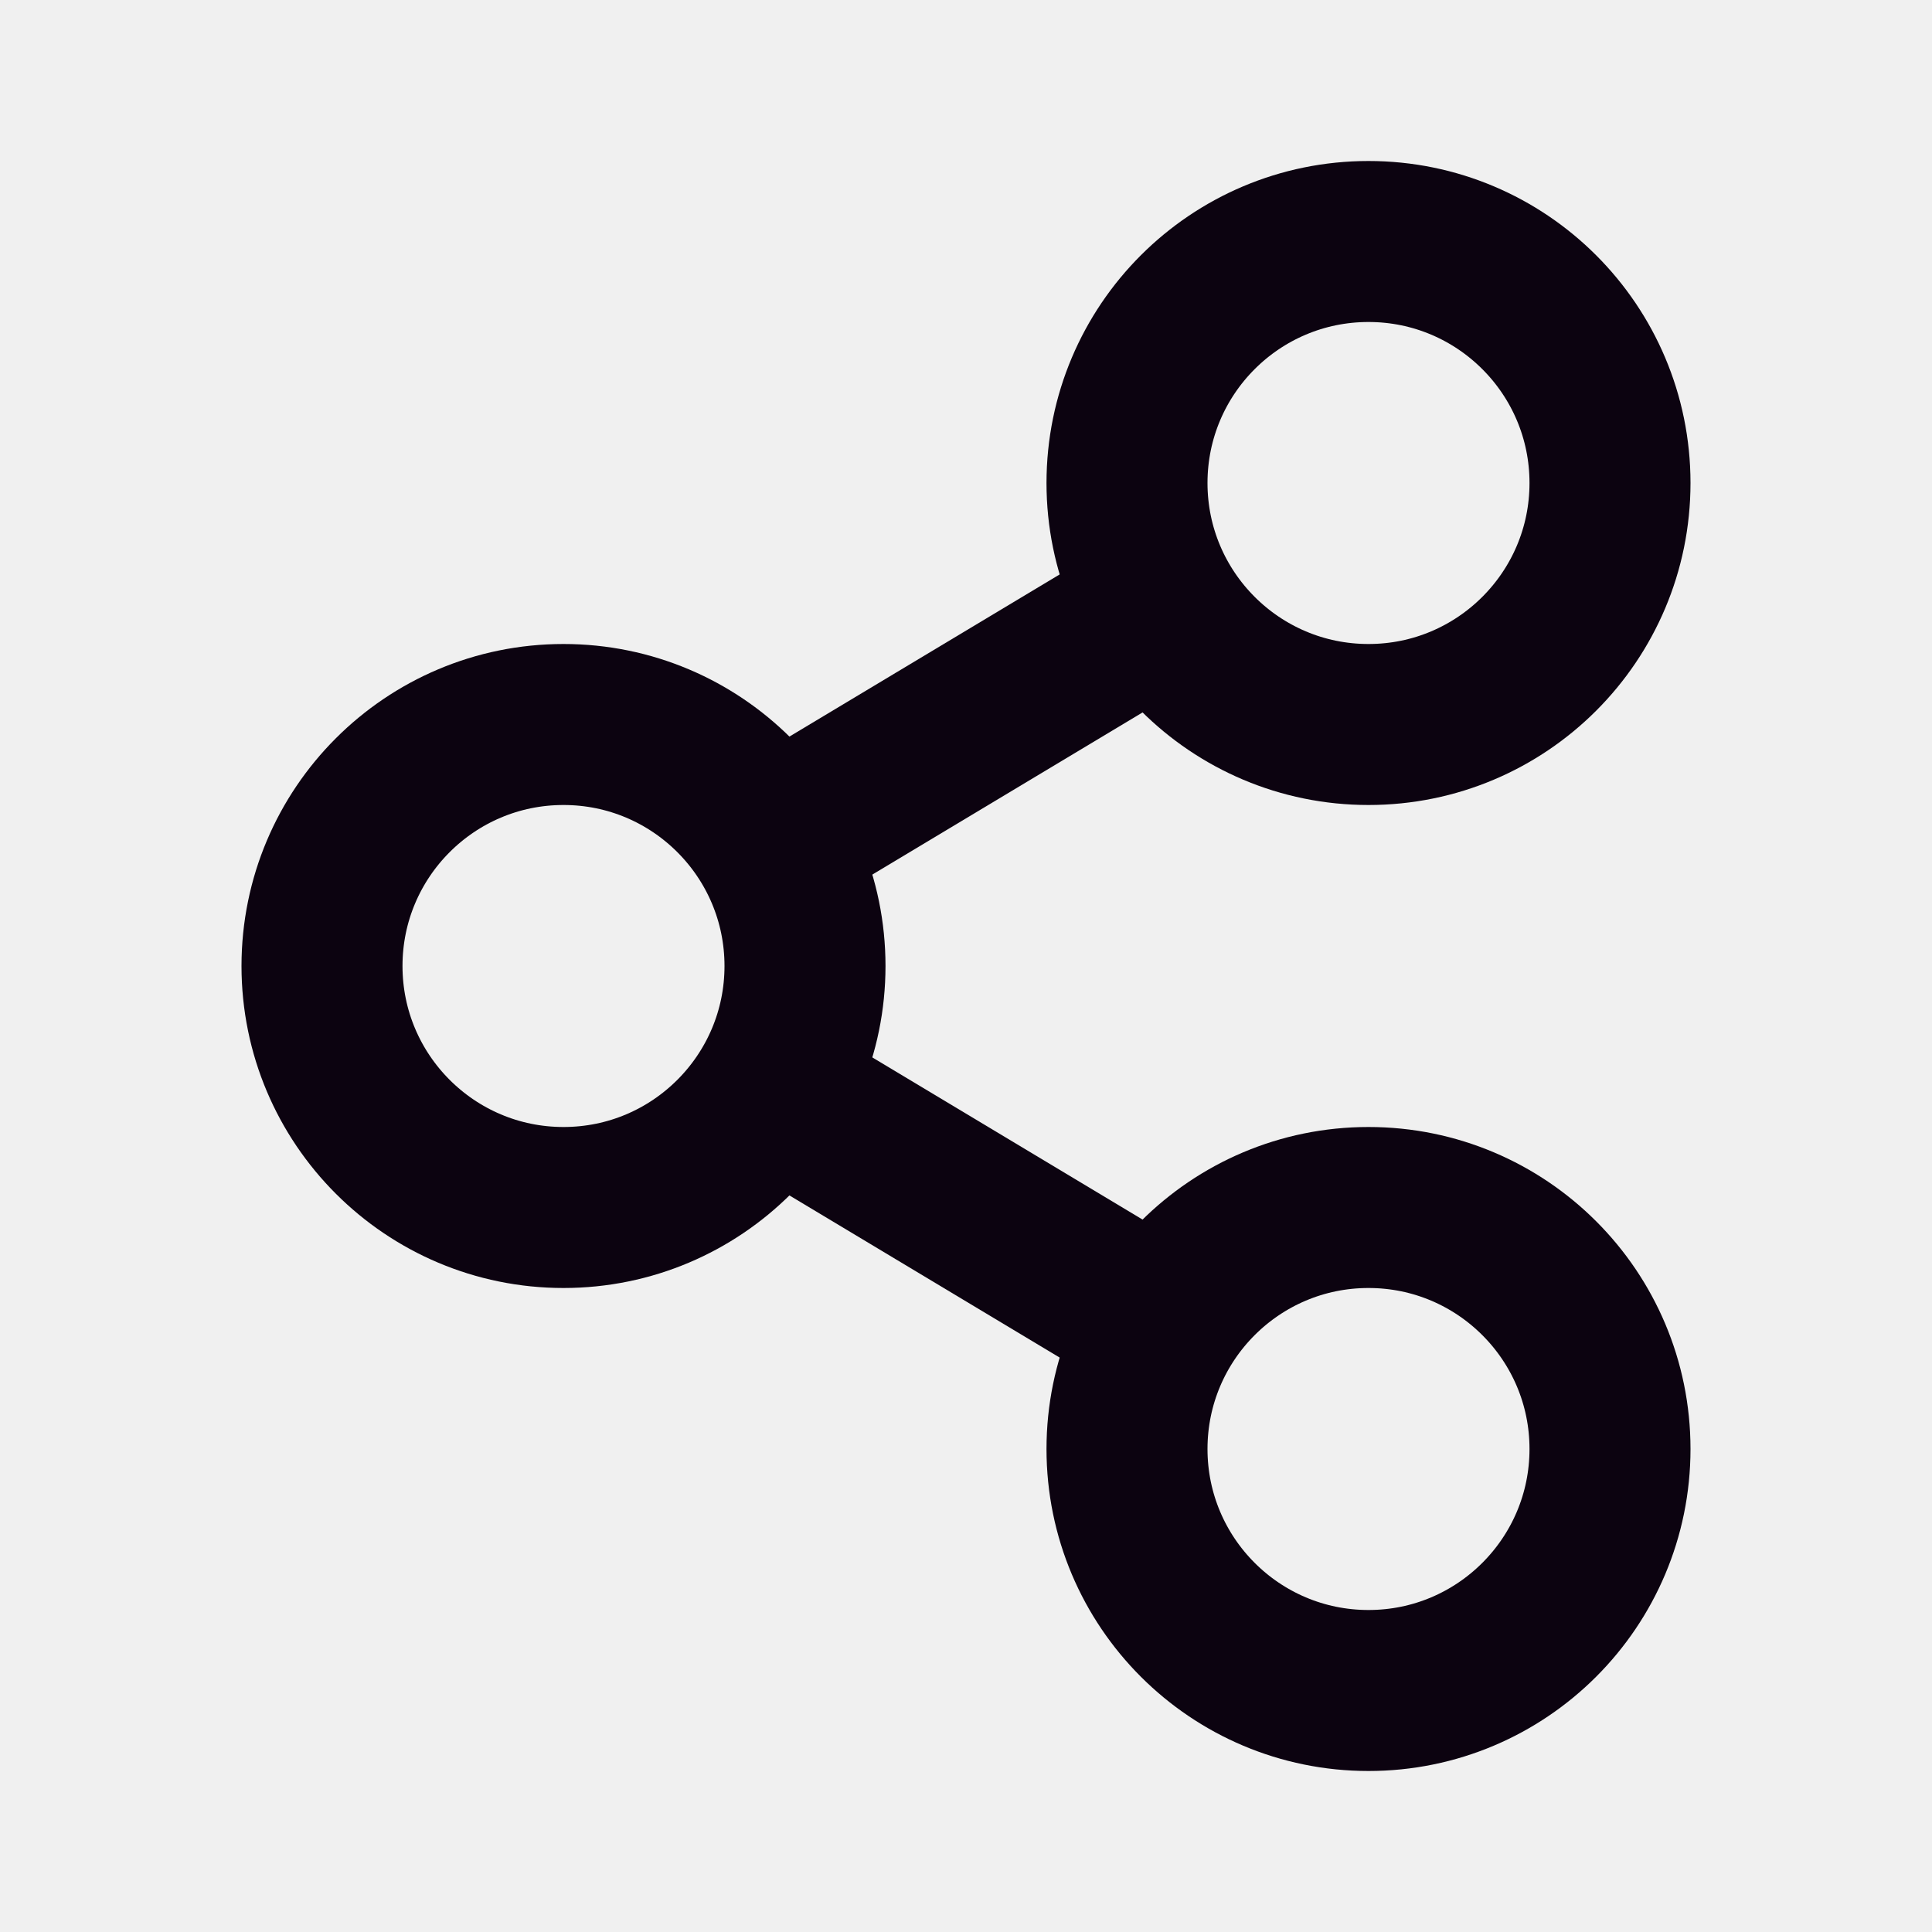
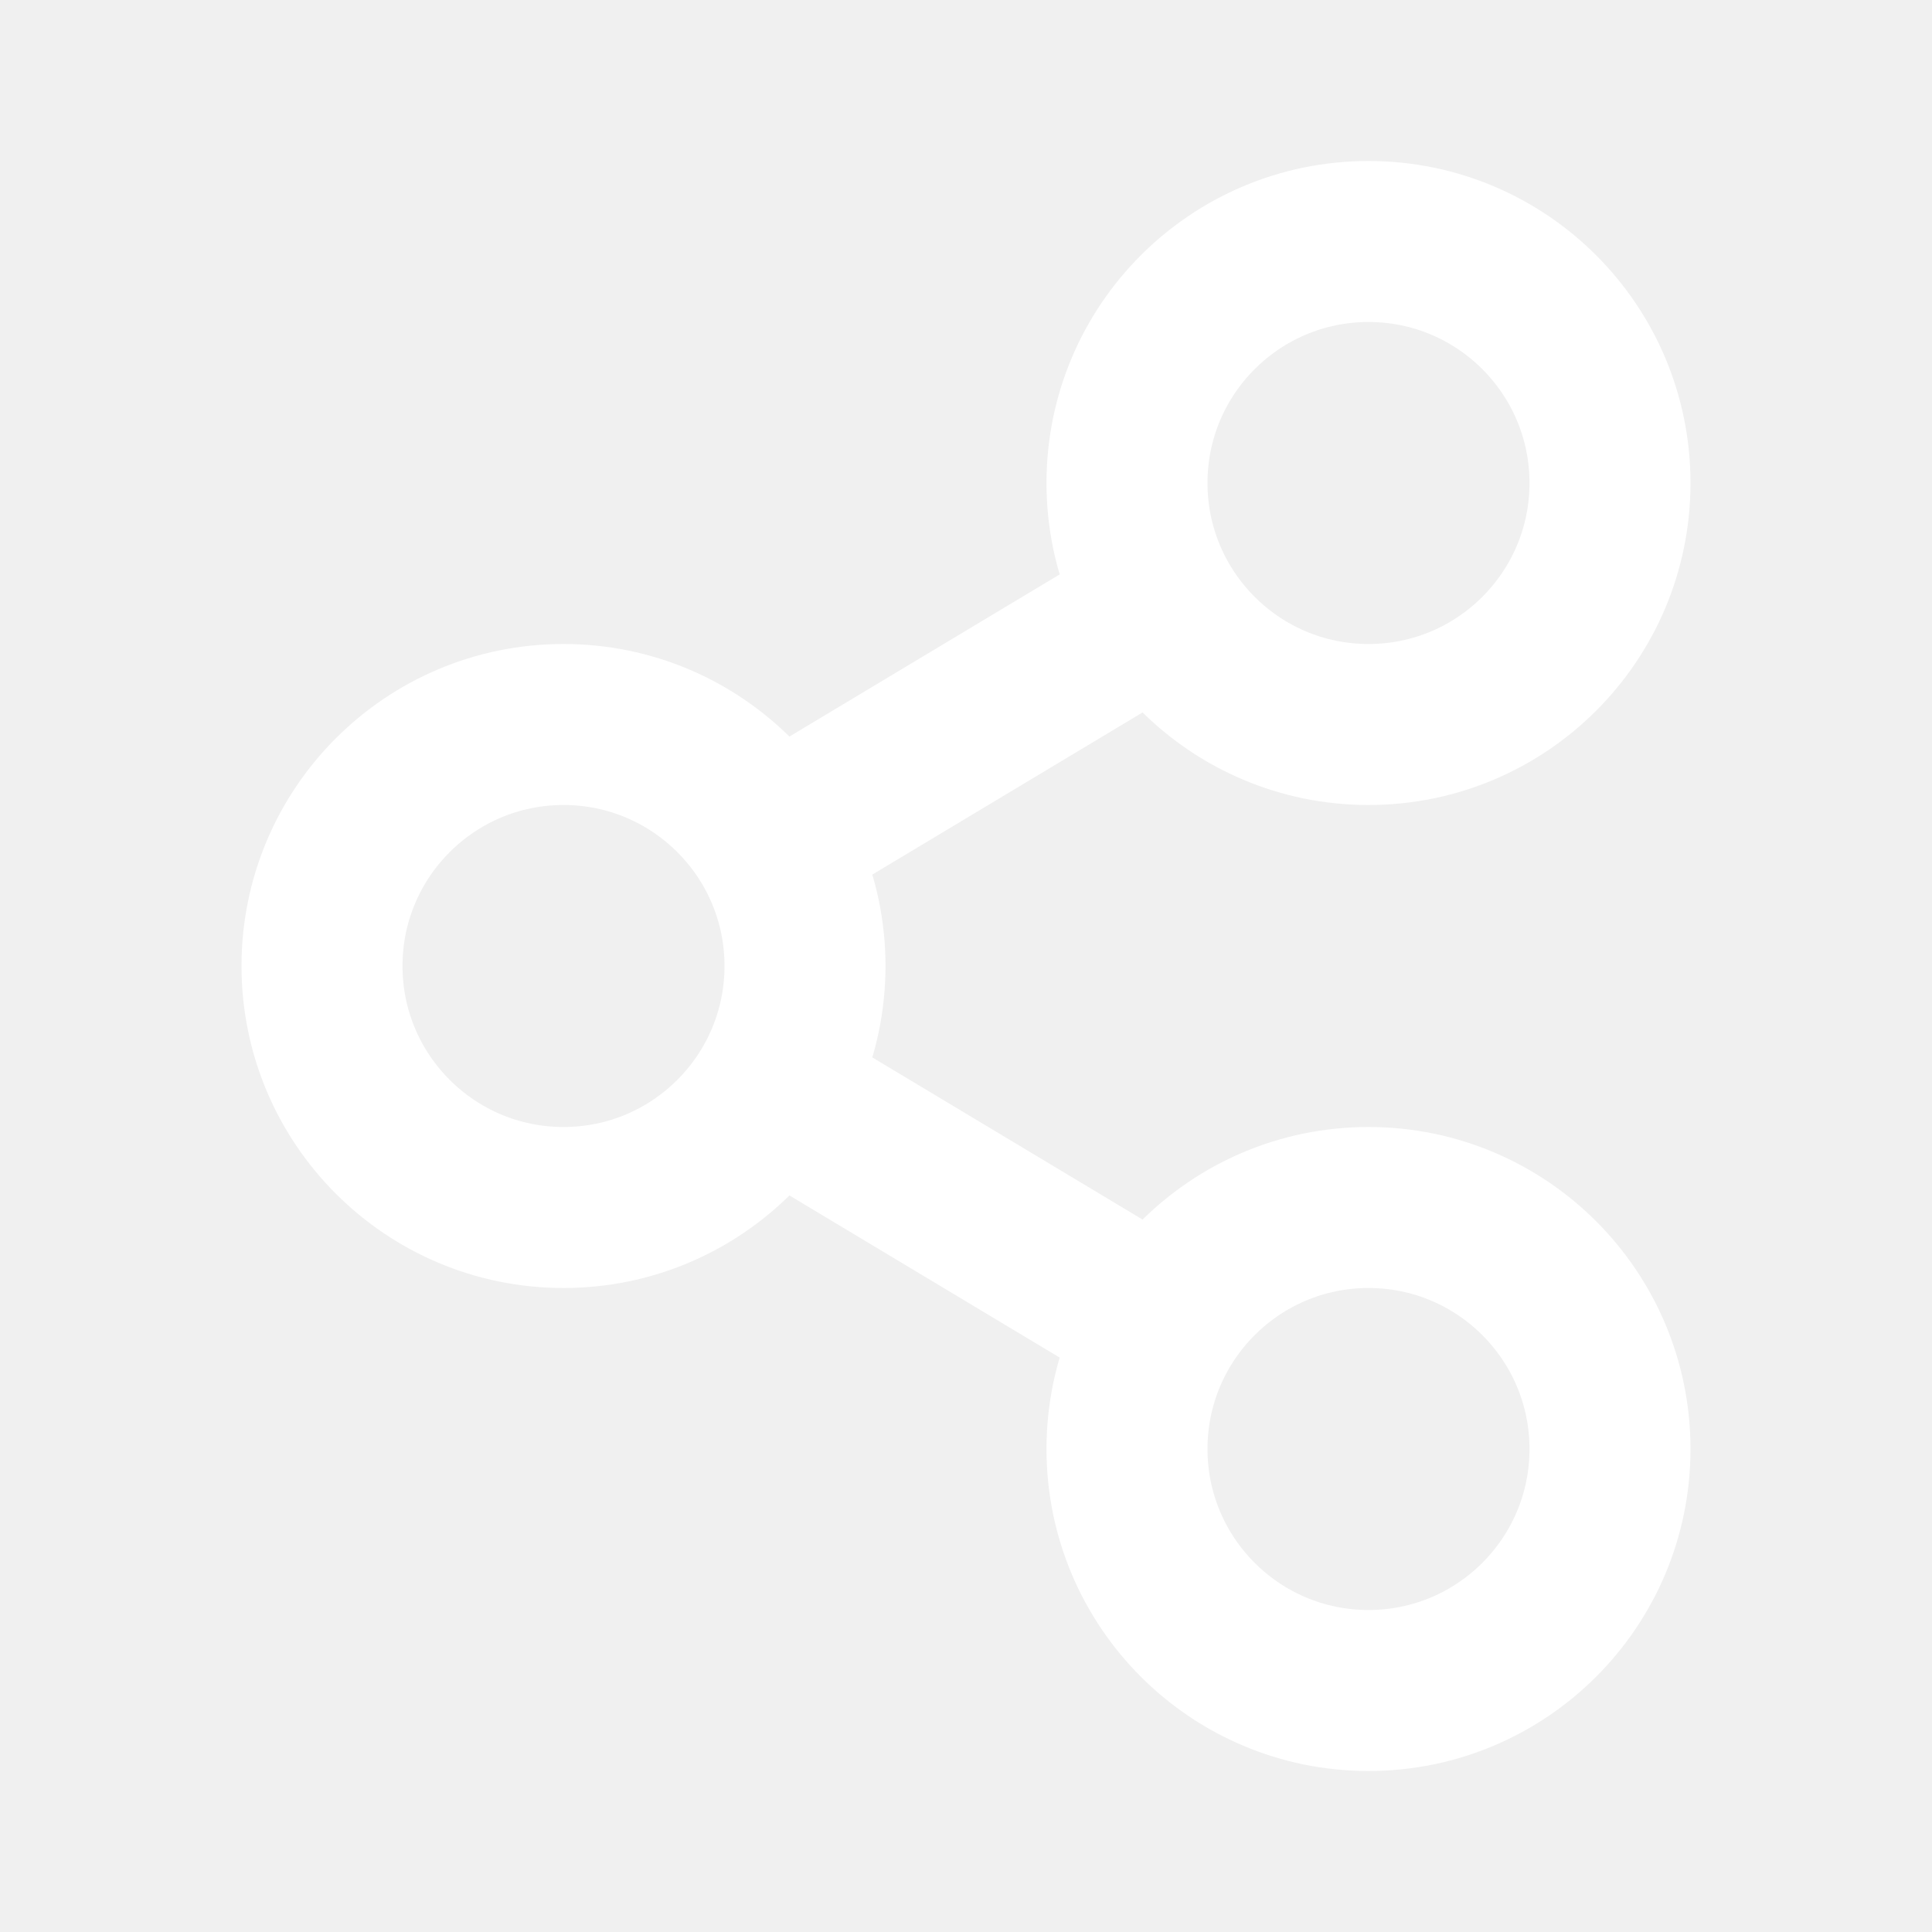
<svg xmlns="http://www.w3.org/2000/svg" width="24px" height="24px" viewBox="0 0 24 24" version="1.1">
  <g id="Page-1" stroke="none" stroke-width="1" fill="none" fill-rule="evenodd">
    <g id="Explore">
      <rect id="Rectangle" fill-rule="nonzero" x="0" y="0" width="24" height="24" />
-       <circle id="Oval" stroke="#0C0310" stroke-width="2" stroke-linecap="round" cx="7" cy="12" r="3" />
-       <circle id="Oval" stroke="#0C0310" stroke-width="2" stroke-linecap="round" cx="17" cy="6" r="3" />
-       <circle id="Oval" stroke="#0C0310" stroke-width="2" stroke-linecap="round" cx="17" cy="18" r="3" />
-       <line x1="9.5" y1="10.5" x2="14.5" y2="7.5" id="Path" stroke="#0C0310" stroke-width="2" />
-       <line x1="14.5" y1="16.5" x2="9.5" y2="13.5" id="Path" stroke="#0C0310" stroke-width="2" />
+       <circle id="Oval" stroke="#FFFFFF" stroke-width="2" stroke-linecap="round" cx="7" cy="12" r="3" />
+       <circle id="Oval" stroke="#FFFFFF" stroke-width="2" stroke-linecap="round" cx="17" cy="6" r="3" />
+       <circle id="Oval" stroke="#FFFFFF" stroke-width="2" stroke-linecap="round" cx="17" cy="18" r="3" />
+       <line x1="9.5" y1="10.5" x2="14.5" y2="7.5" id="Path" stroke="#FFFFFF" stroke-width="2" />
+       <line x1="14.5" y1="16.5" x2="9.5" y2="13.5" id="Path" stroke="#FFFFFF" stroke-width="2" />
    </g>
  </g>
</svg>
